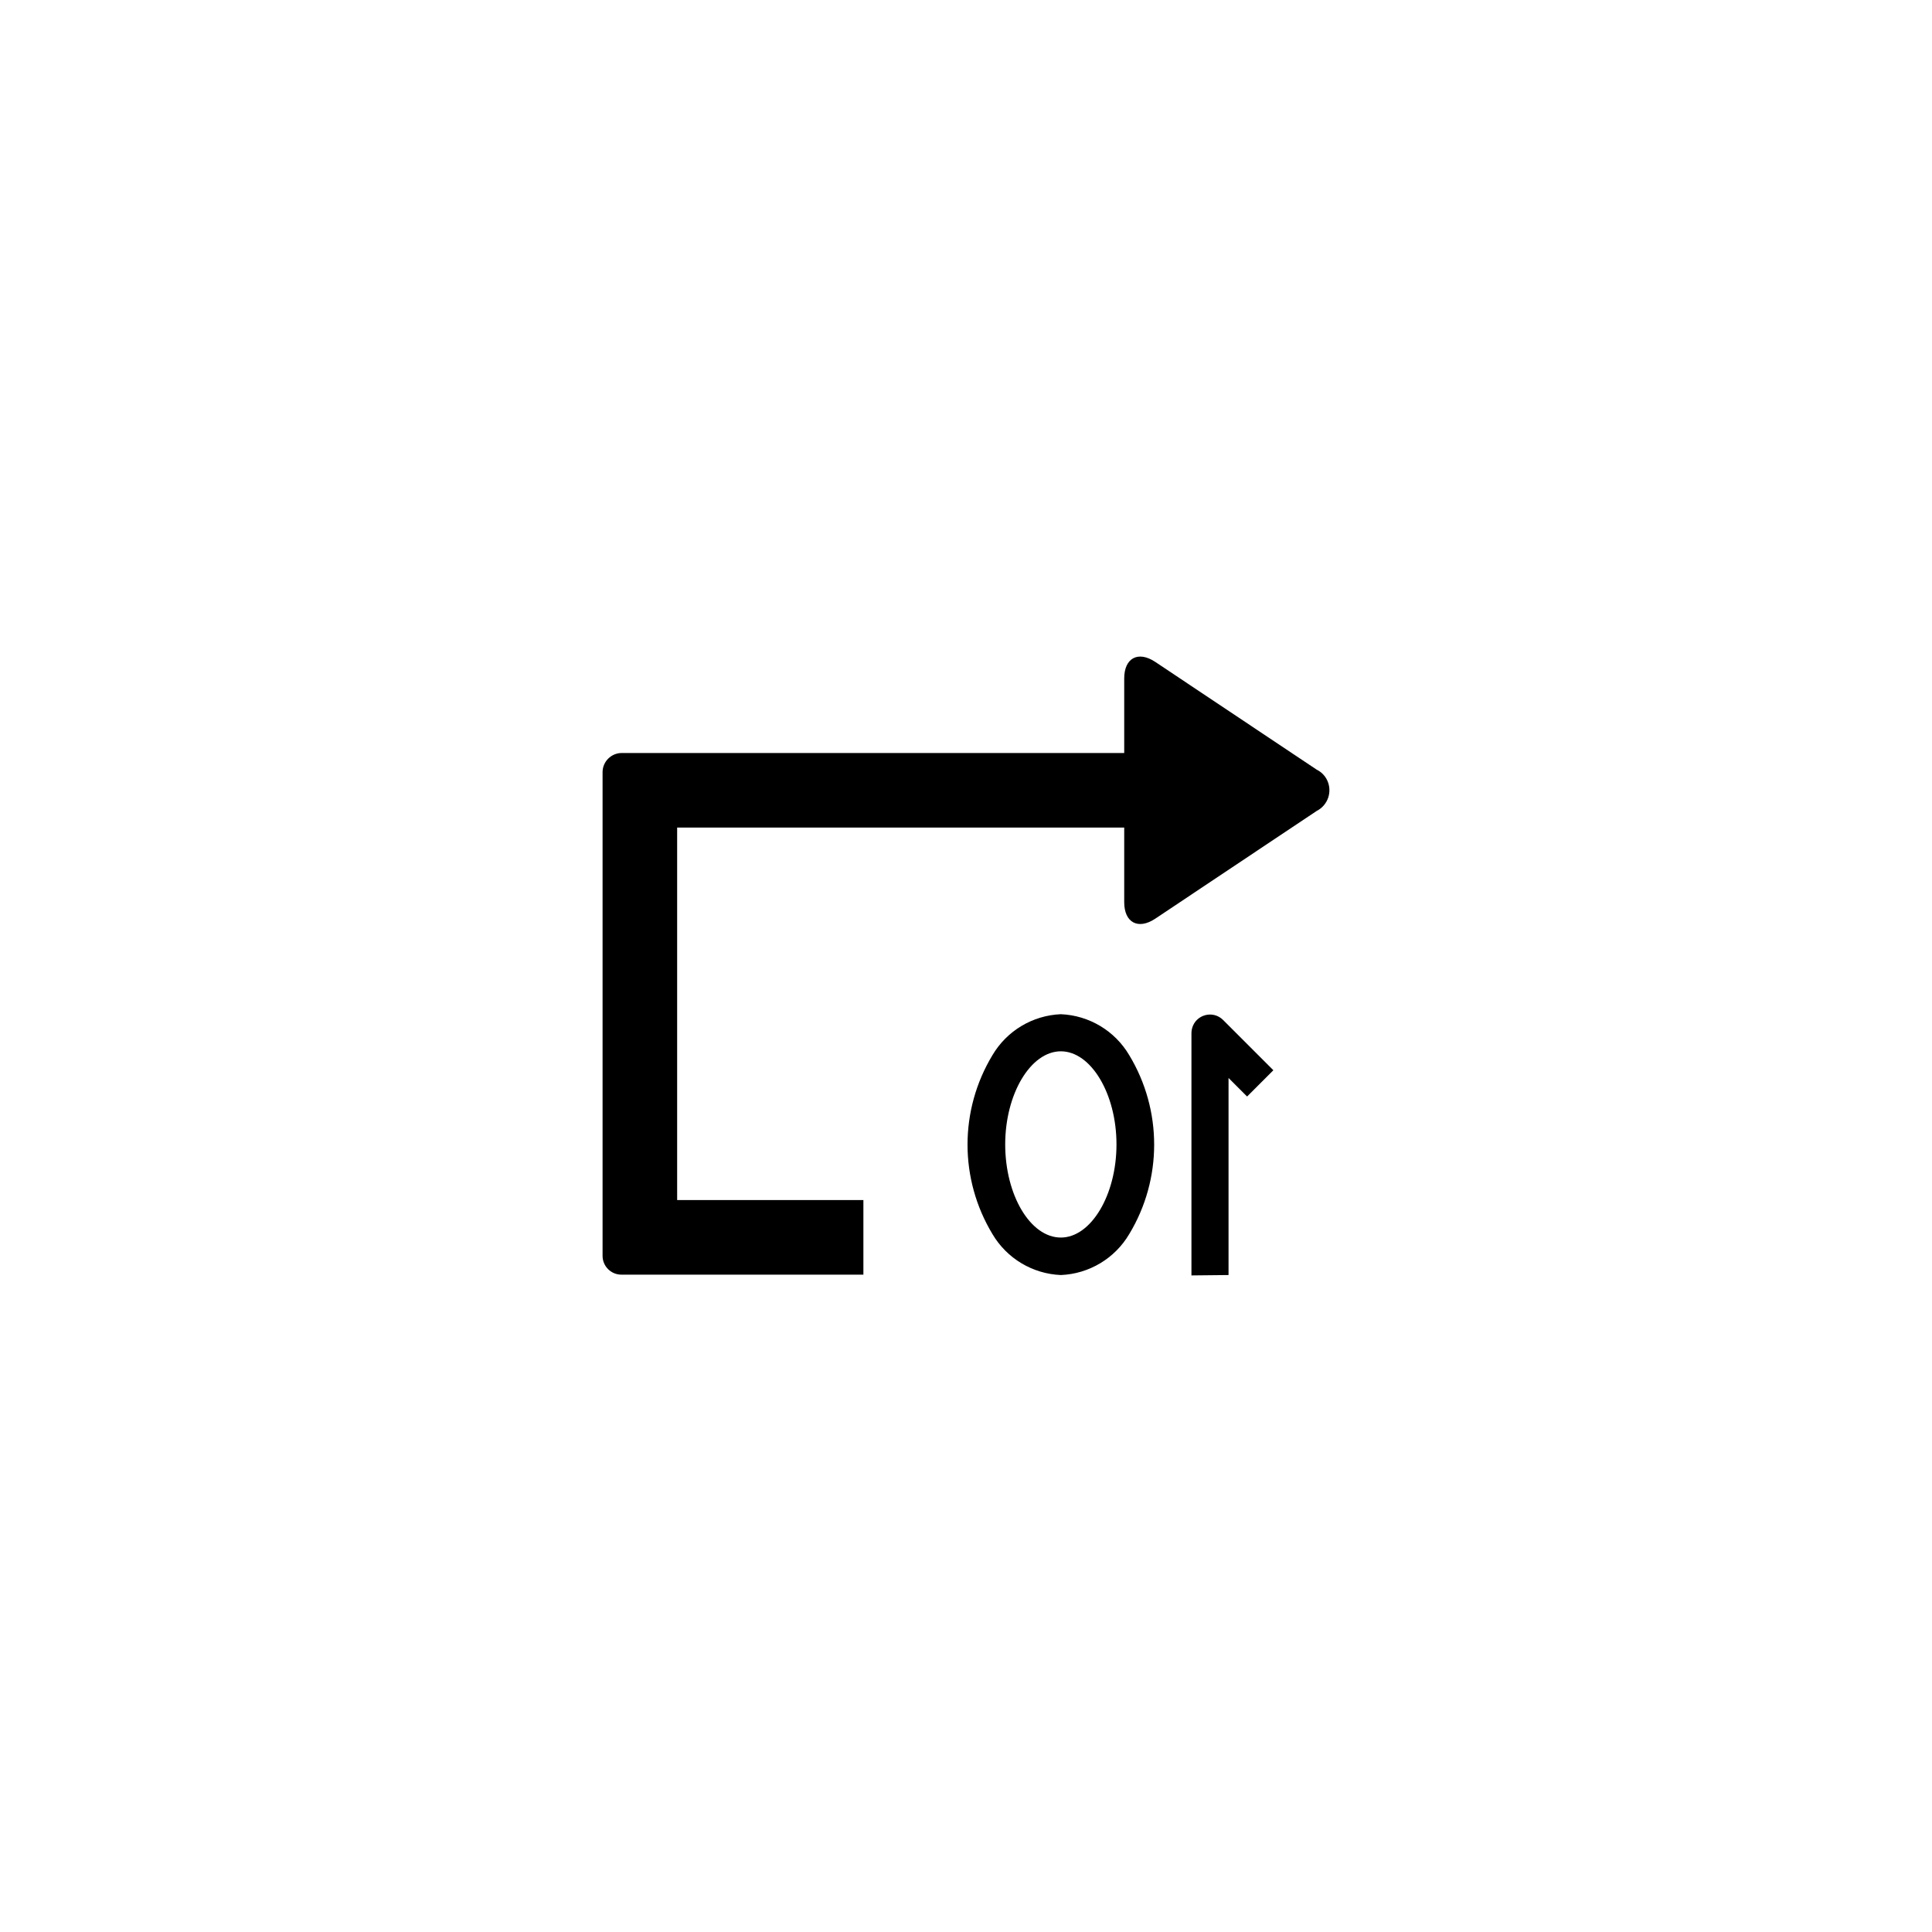
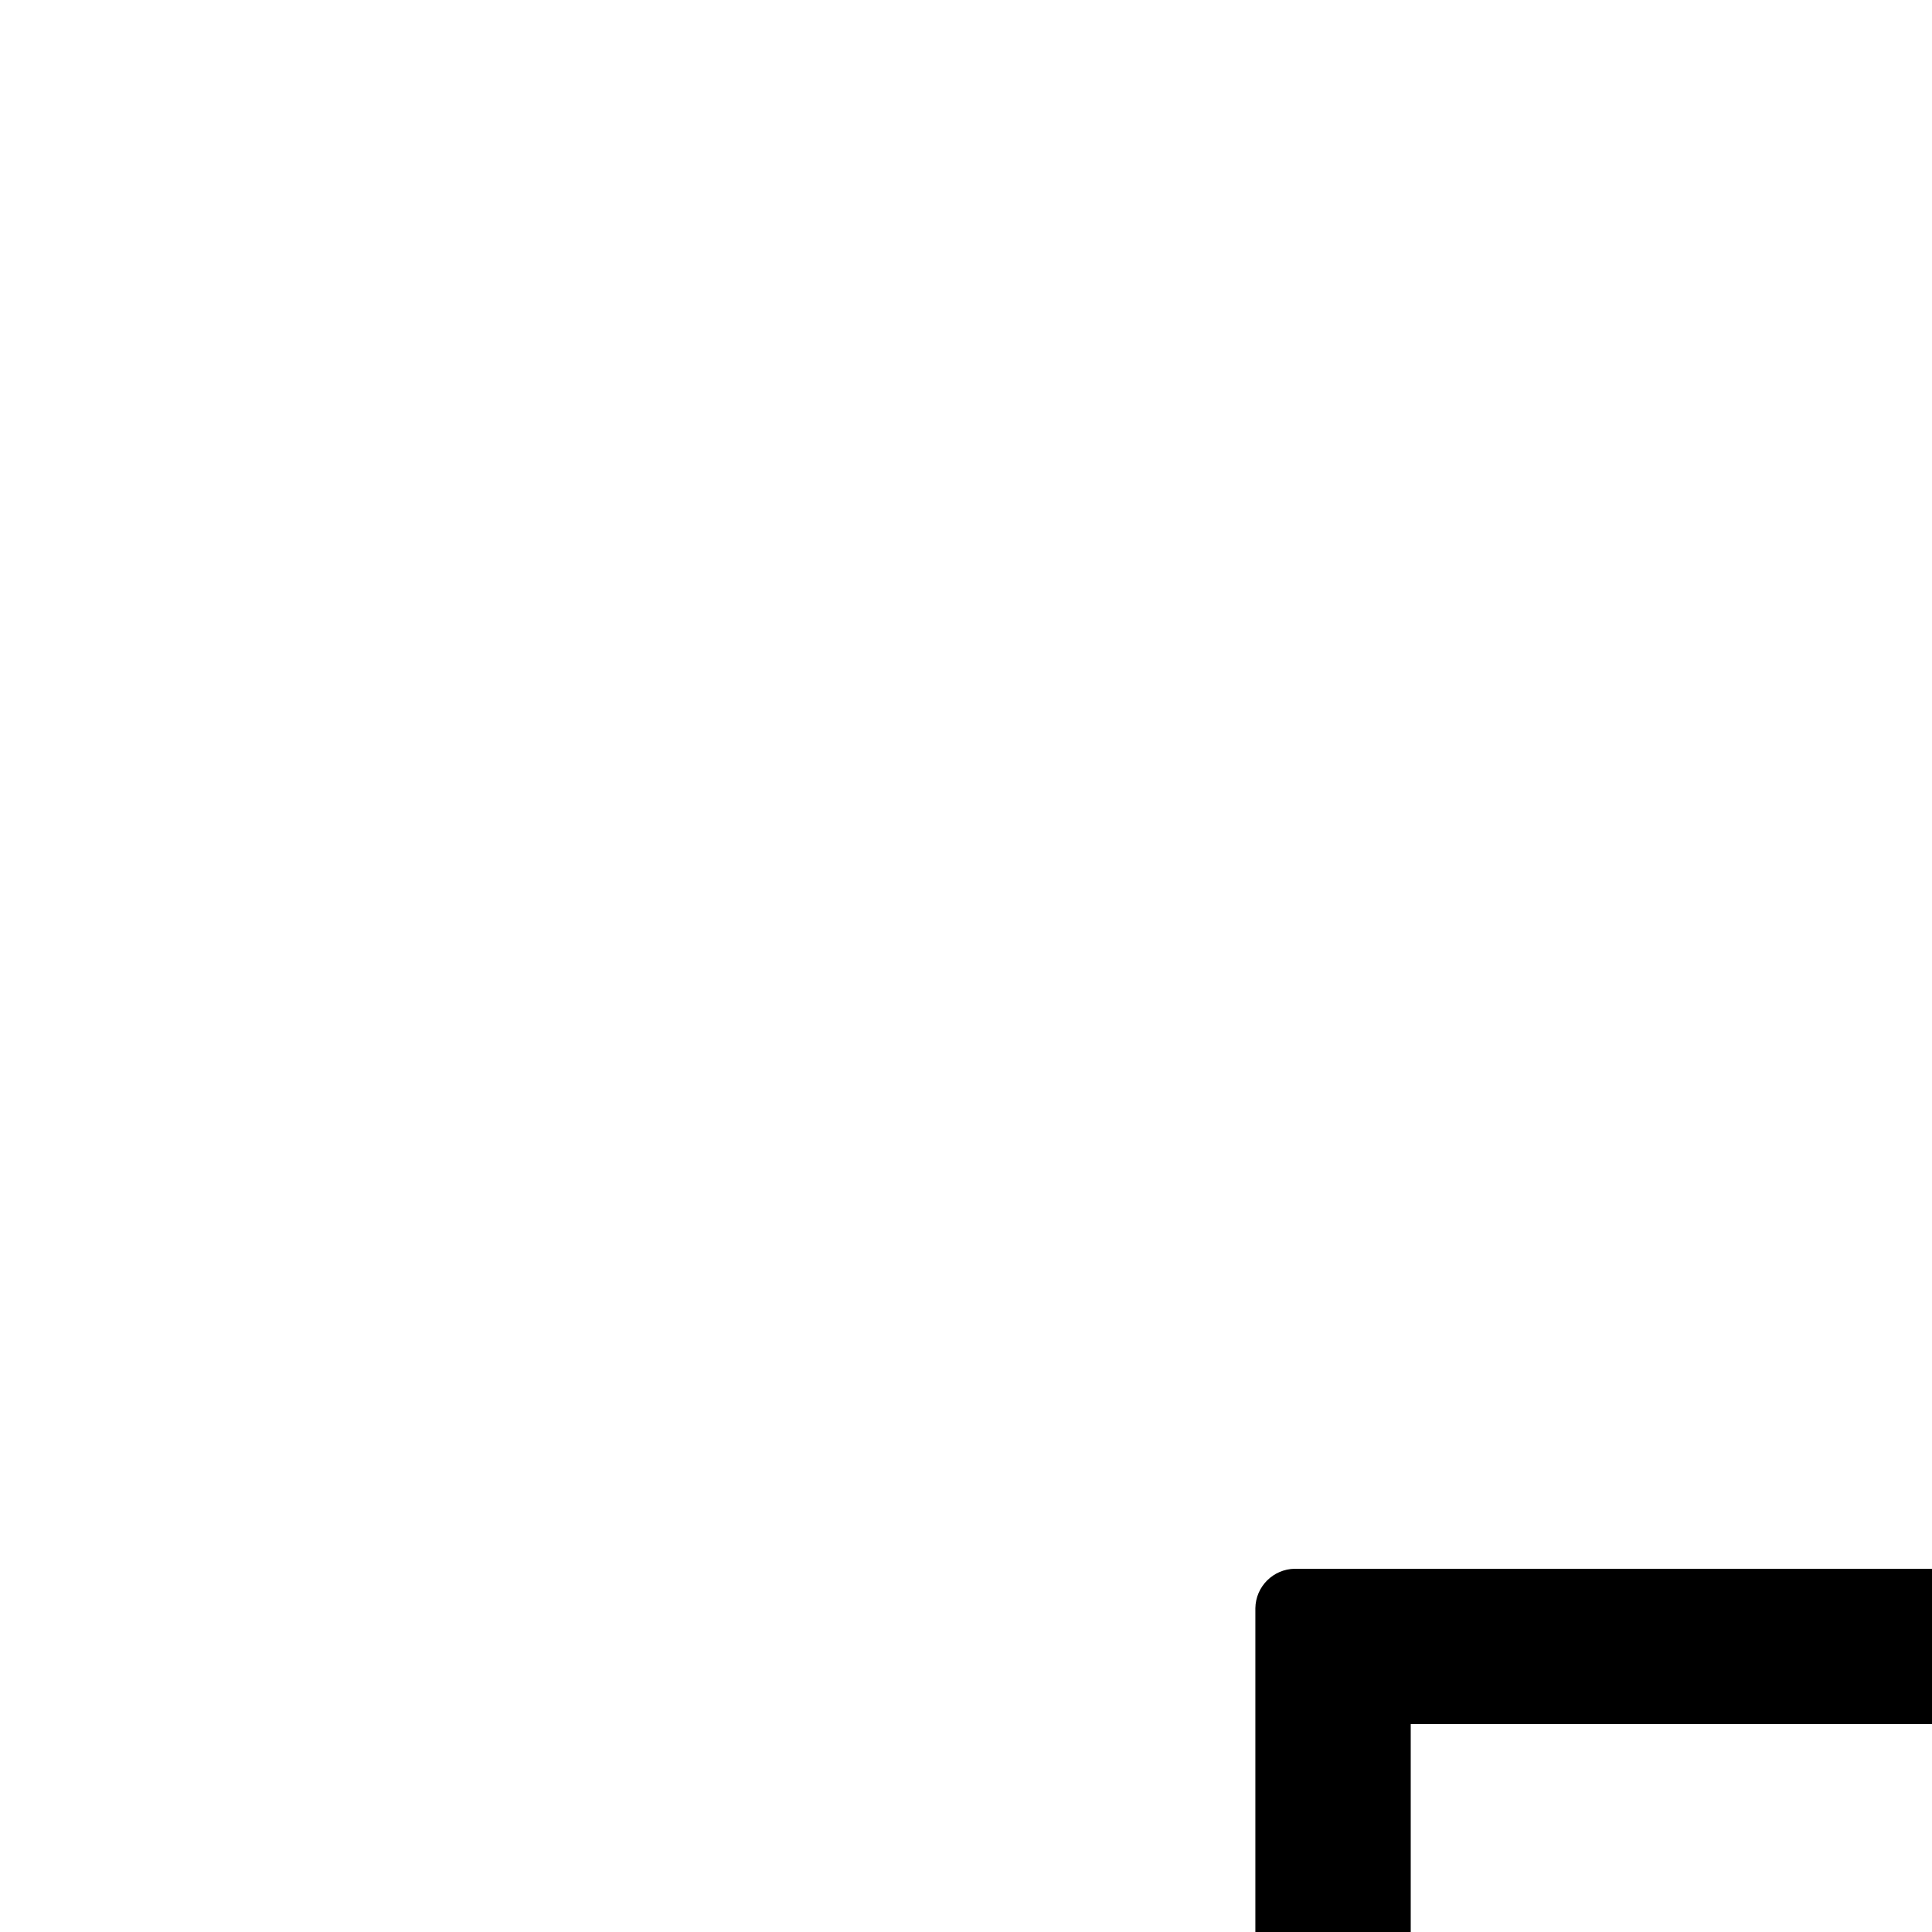
- <svg xmlns="http://www.w3.org/2000/svg" viewBox="0 0 500 500">
+ <svg xmlns="http://www.w3.org/2000/svg" viewBox="0 0 240 240">
  <g transform="matrix(-1, 0, 0, 1, 503.8466, 60.02273)" style="">
    <path d="M 247.001 213.055 C 243.28 206.749 236.617 202.758 229.301 202.455 C 221.985 202.758 215.322 206.749 211.601 213.055 C 203.001 227.29 203.001 245.12 211.601 259.355 C 215.322 265.661 221.985 269.652 229.301 269.955 C 236.617 269.652 243.28 265.661 247.001 259.355 C 255.601 245.12 255.601 227.29 247.001 213.055 Z M 229.301 260.255 C 221.501 260.255 214.901 249.255 214.901 236.155 C 214.901 223.055 221.501 212.055 229.301 212.055 C 237.101 212.055 243.701 223.055 243.701 236.155 C 243.701 249.255 237.201 260.255 229.301 260.255 Z M 185.901 269.955 L 185.901 218.955 L 181.101 223.755 L 174.301 216.955 L 187.301 203.955 C 189.909 201.338 194.373 202.525 195.335 206.093 C 195.446 206.504 195.502 206.929 195.501 207.355 L 195.501 270.055 L 185.901 269.955 Z M 347.901 139.755 L 347.901 265.055 C 347.865 267.691 345.737 269.819 343.101 269.855 L 280.401 269.855 L 280.401 250.555 L 328.601 250.555 L 328.601 154.155 L 212.901 154.155 L 212.901 173.455 C 212.901 178.755 209.301 180.655 204.901 177.755 L 163.101 149.855 C 160.165 148.375 158.963 144.811 160.401 141.855 C 160.976 140.68 161.926 139.73 163.101 139.155 L 204.901 111.255 C 209.301 108.355 212.901 110.255 212.901 115.555 L 212.901 134.855 L 343.001 134.855 C 345.691 134.895 347.861 137.065 347.901 139.755 Z" />
  </g>
</svg>
